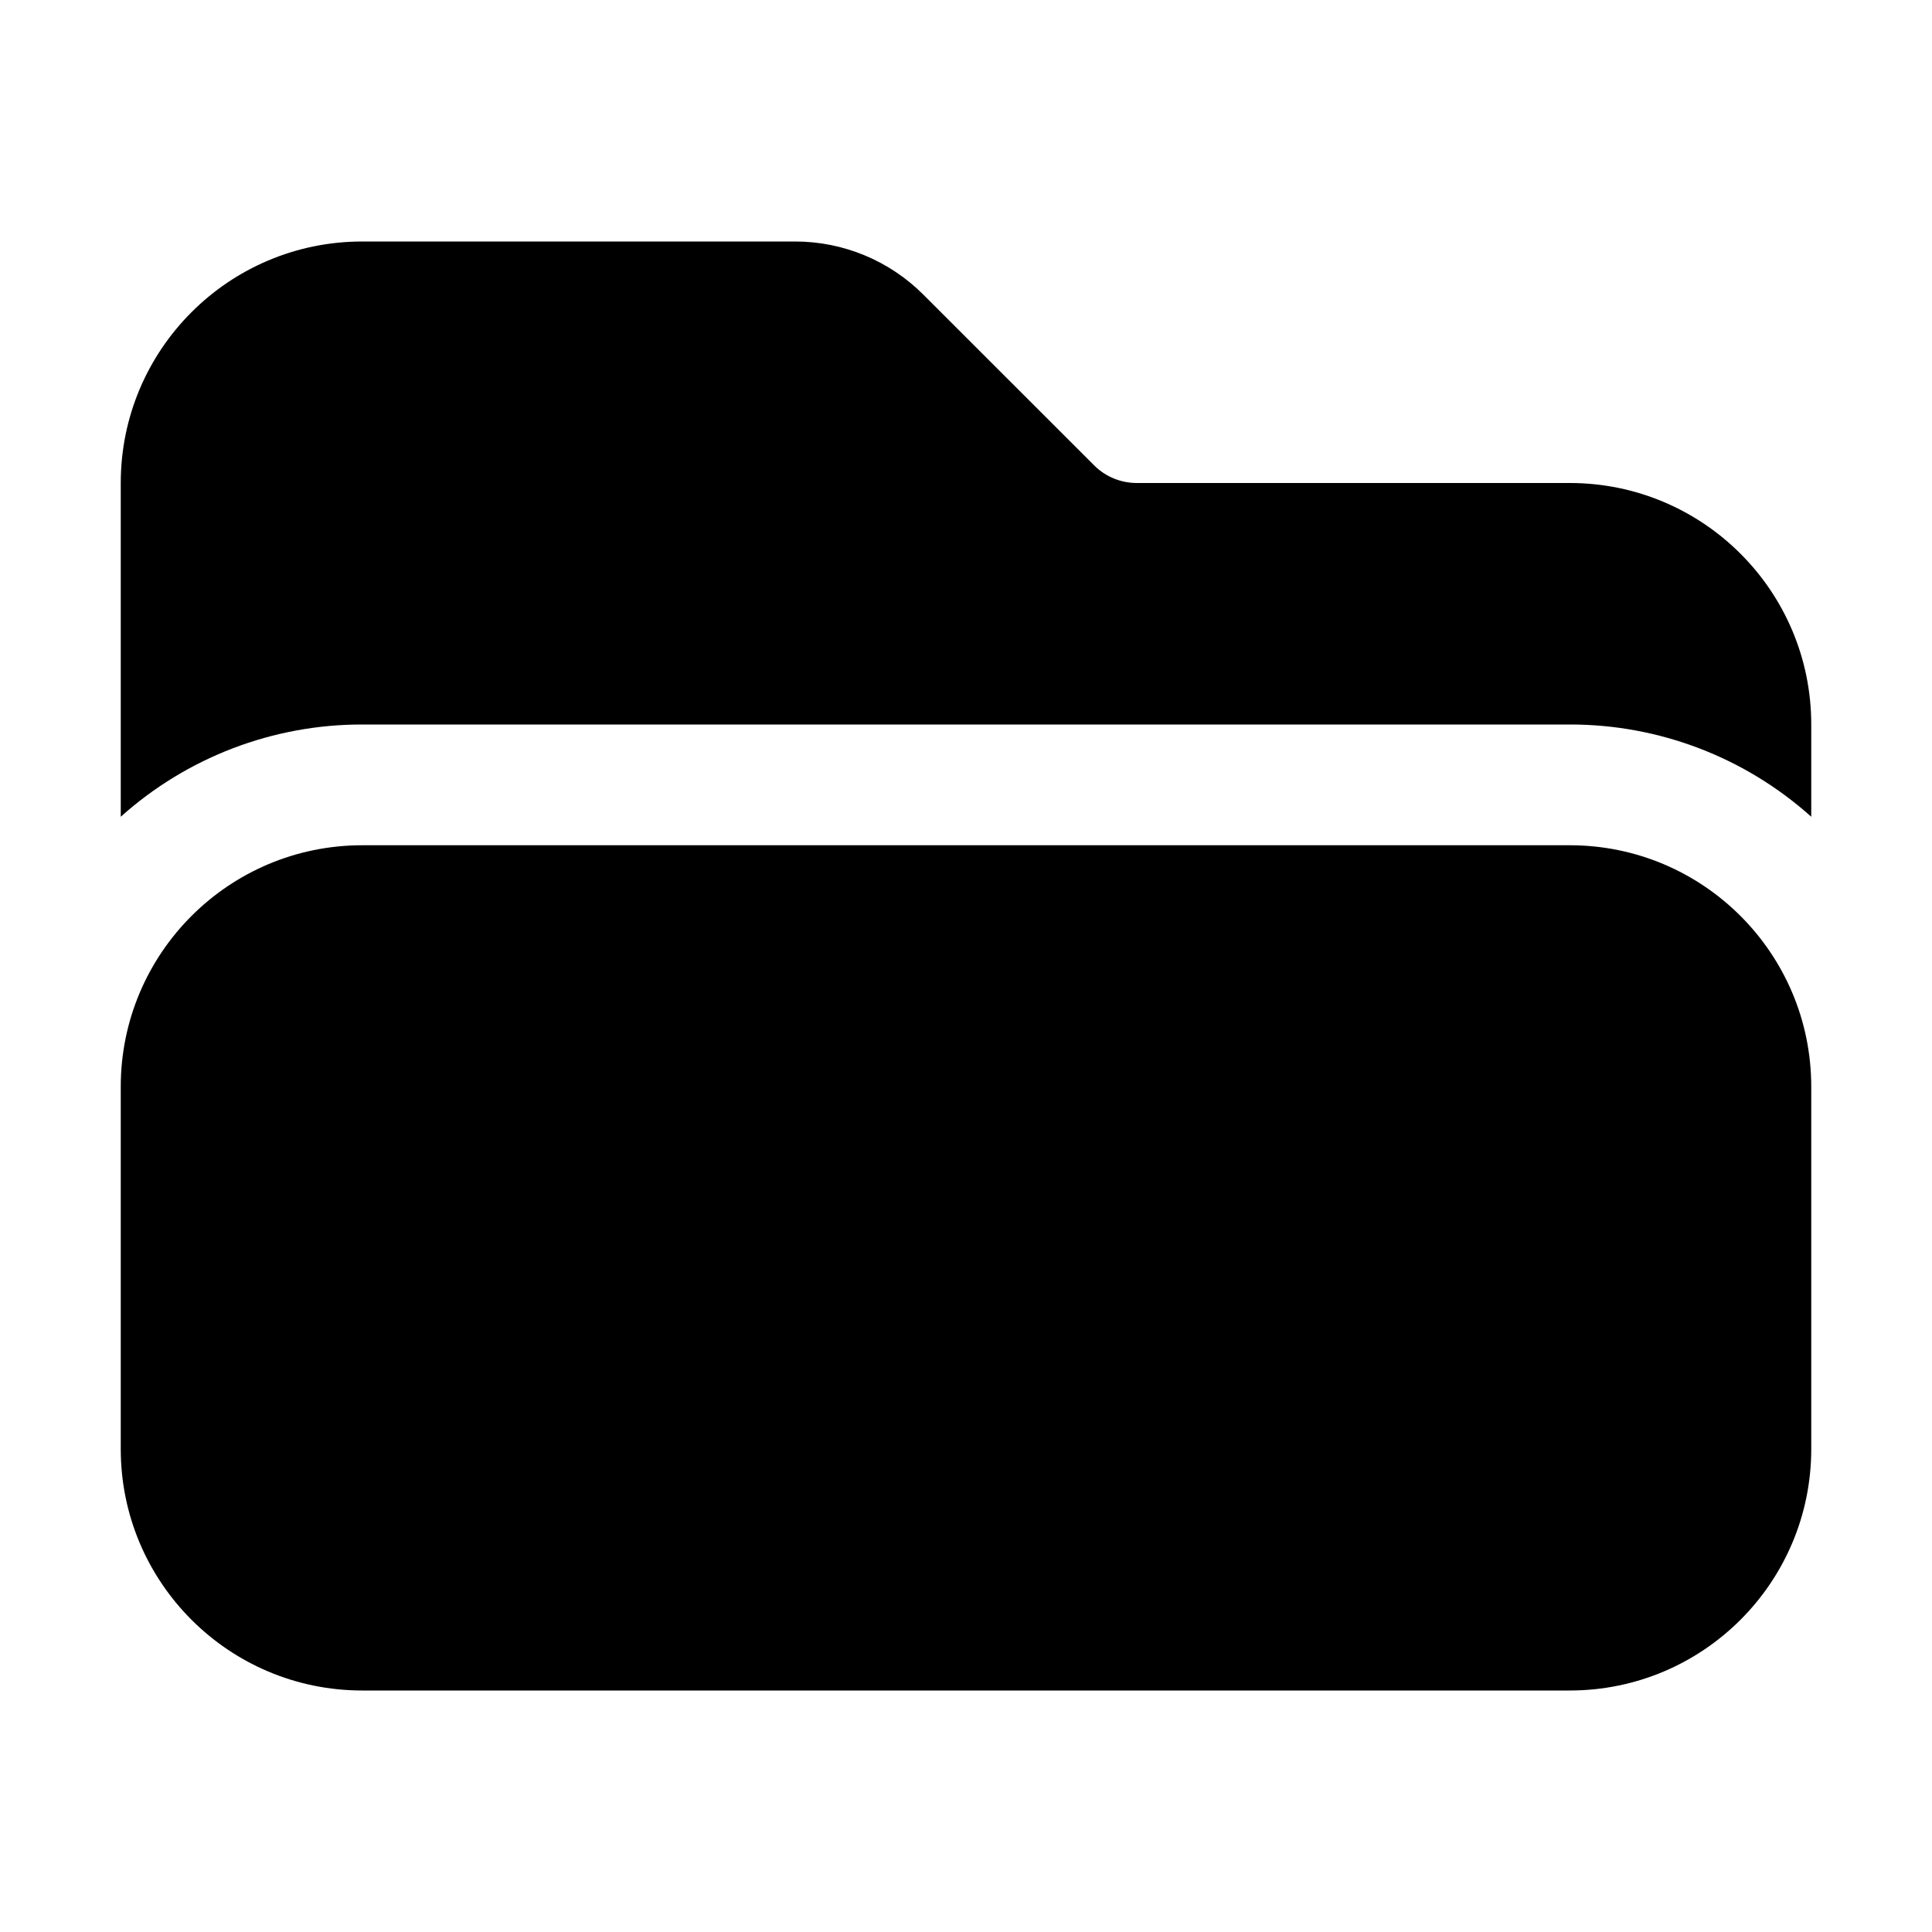
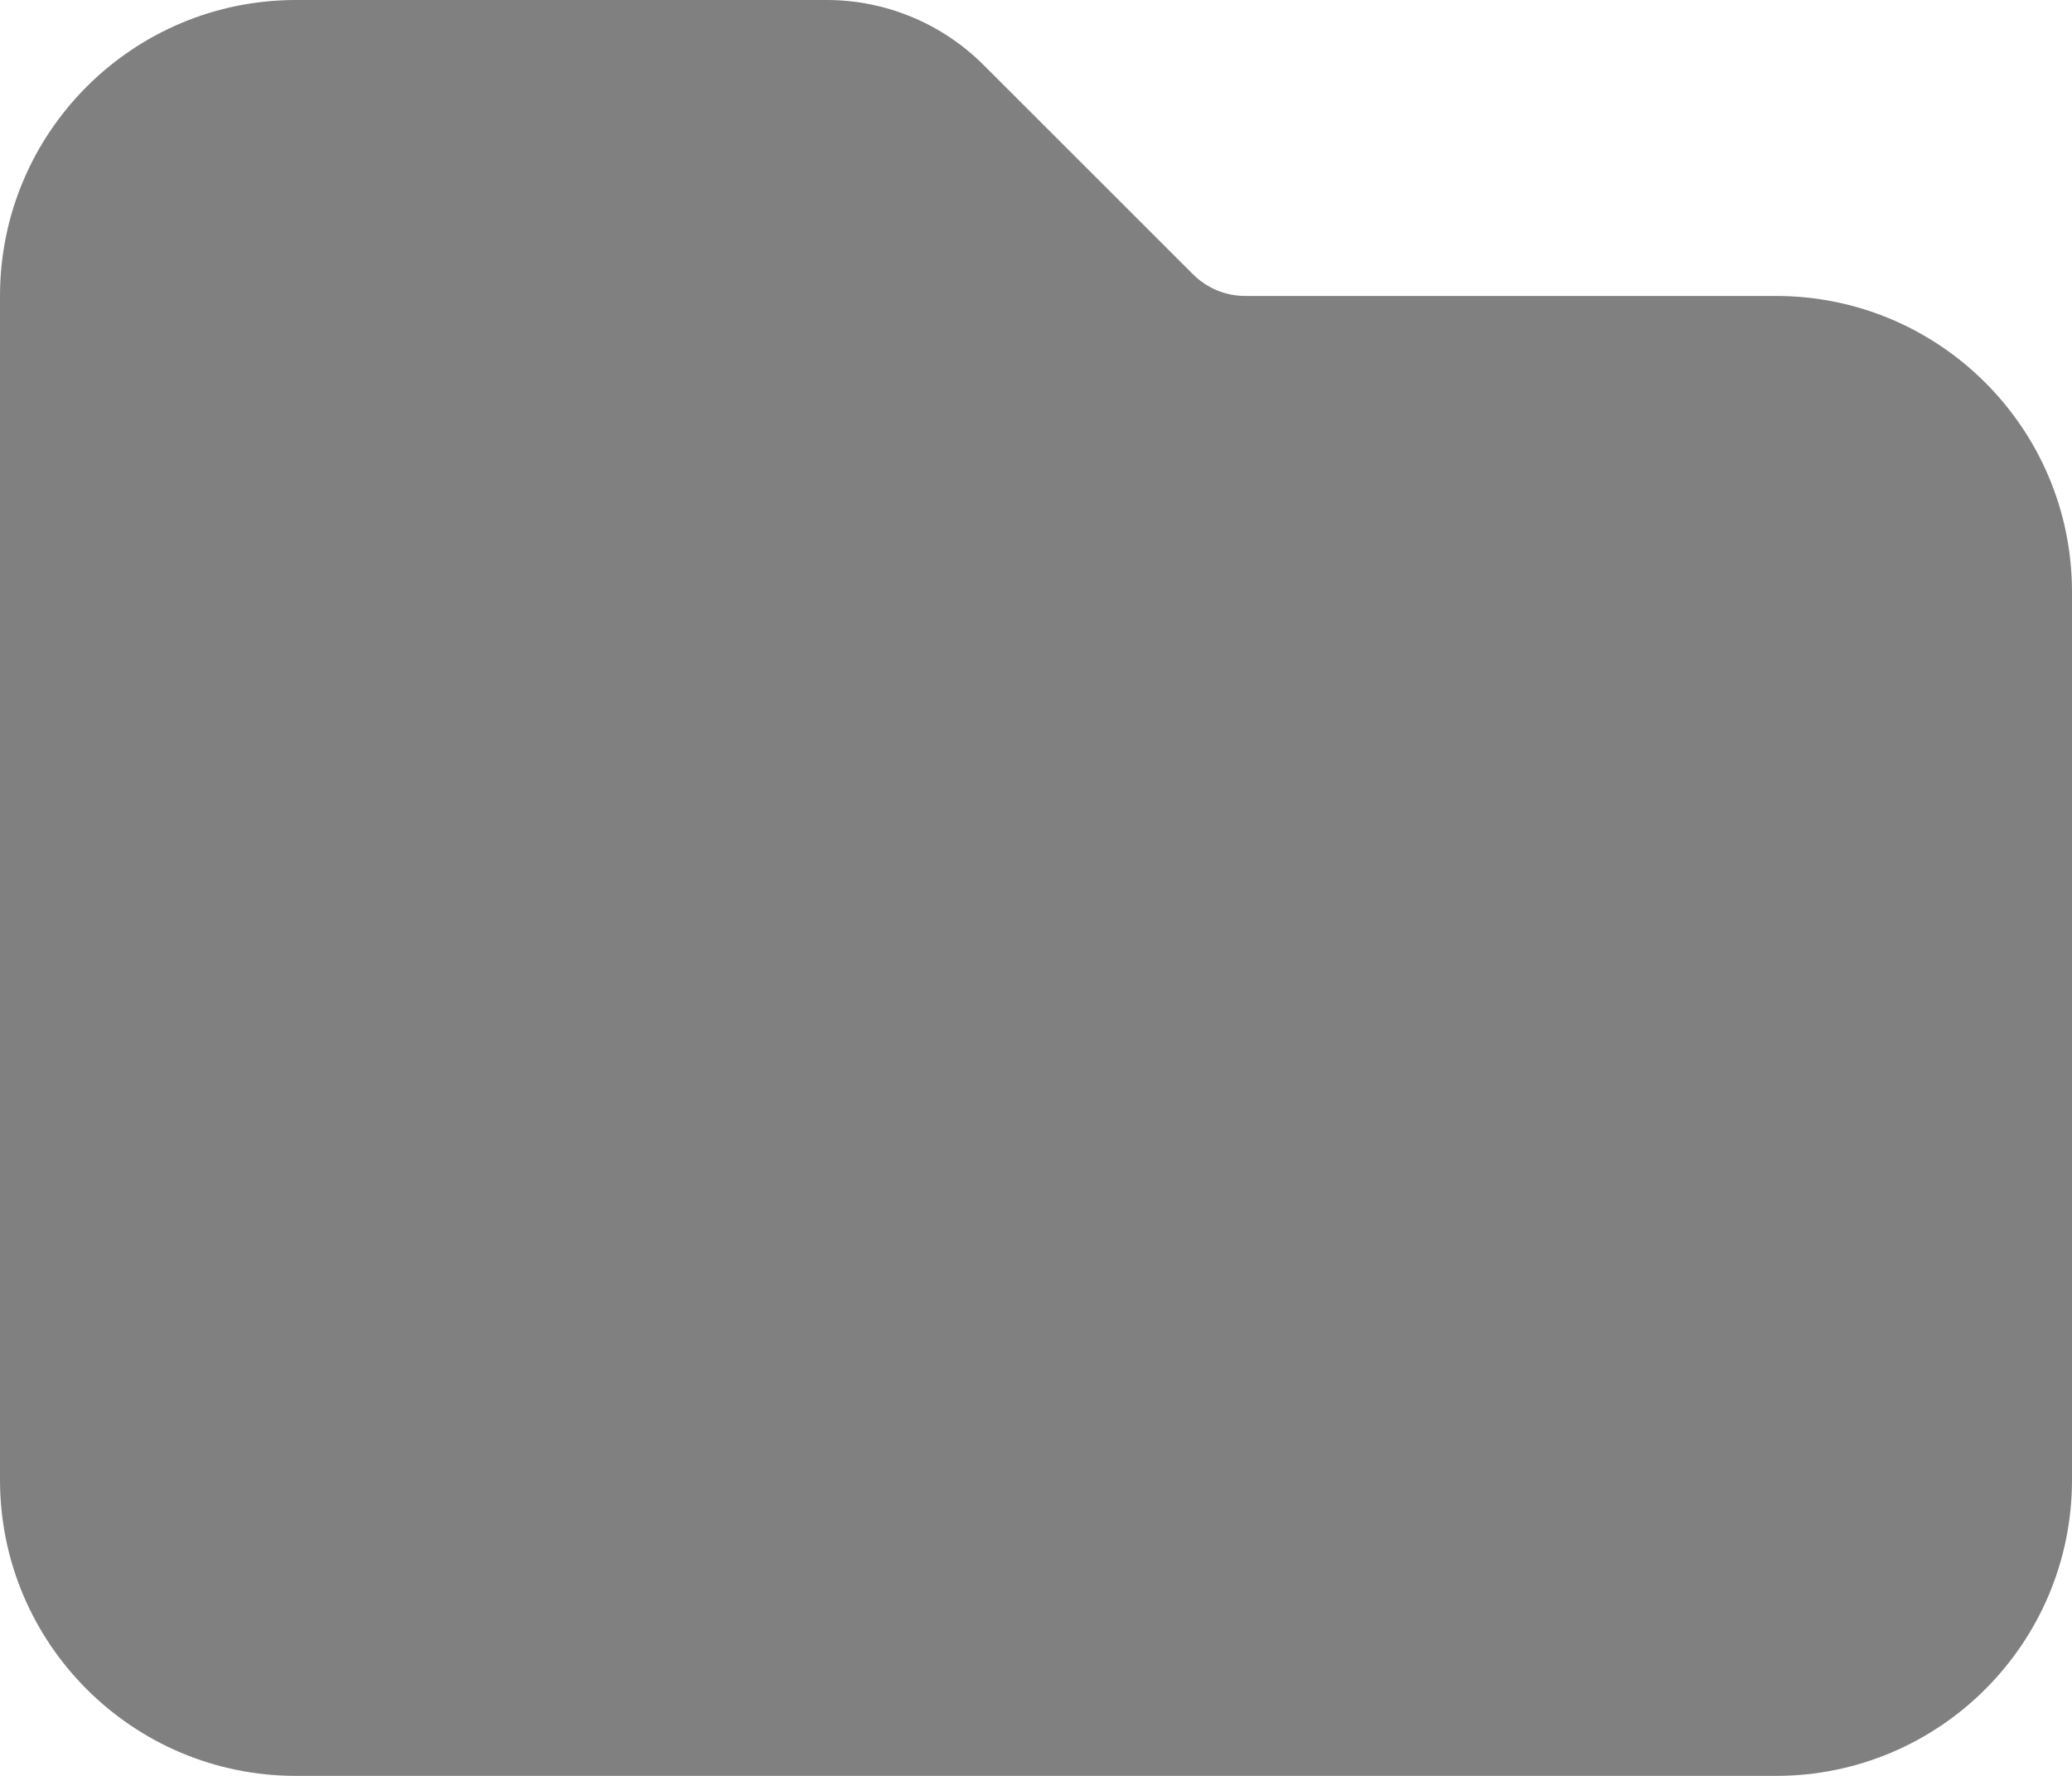
- <svg xmlns="http://www.w3.org/2000/svg" viewBox="0 0 24 24" fill="currentColor" class="size-6">
-   <path d="M19.5 21a3 3 0 0 0 3-3v-4.5a3 3 0 0 0-3-3h-15a3 3 0 0 0-3 3V18a3 3 0 0 0 3 3h15ZM1.5 10.146V6a3 3 0 0 1 3-3h5.379a2.25 2.25 0 0 1 1.59.659l2.122 2.121c.14.141.331.22.53.22H19.5a3 3 0 0 1 3 3v1.146A4.483 4.483 0 0 0 19.5 9h-15a4.483 4.483 0 0 0-3 1.146Z" />
+ <svg xmlns="http://www.w3.org/2000/svg" viewBox="151.788 127.411 165.509 141.865" width="165.509px" height="141.865px">
+   <path d="M 293.653 269.276 C 306.713 269.276 317.297 258.69 317.297 245.631 L 317.297 174.699 C 317.297 161.64 306.713 151.054 293.653 151.054 L 251.259 151.054 C 249.69 151.054 248.193 150.432 247.081 149.32 L 230.365 132.613 C 227.039 129.286 222.531 127.411 217.826 127.411 L 175.431 127.411 C 162.372 127.411 151.788 137.995 151.788 151.054 L 151.788 245.631 C 151.788 258.69 162.372 269.276 175.431 269.276 L 293.653 269.276 Z" style="fill: rgb(128, 128, 128);" transform="matrix(1, 0, 0, 1, -2.842170943040401e-14, 0)" />
</svg>
